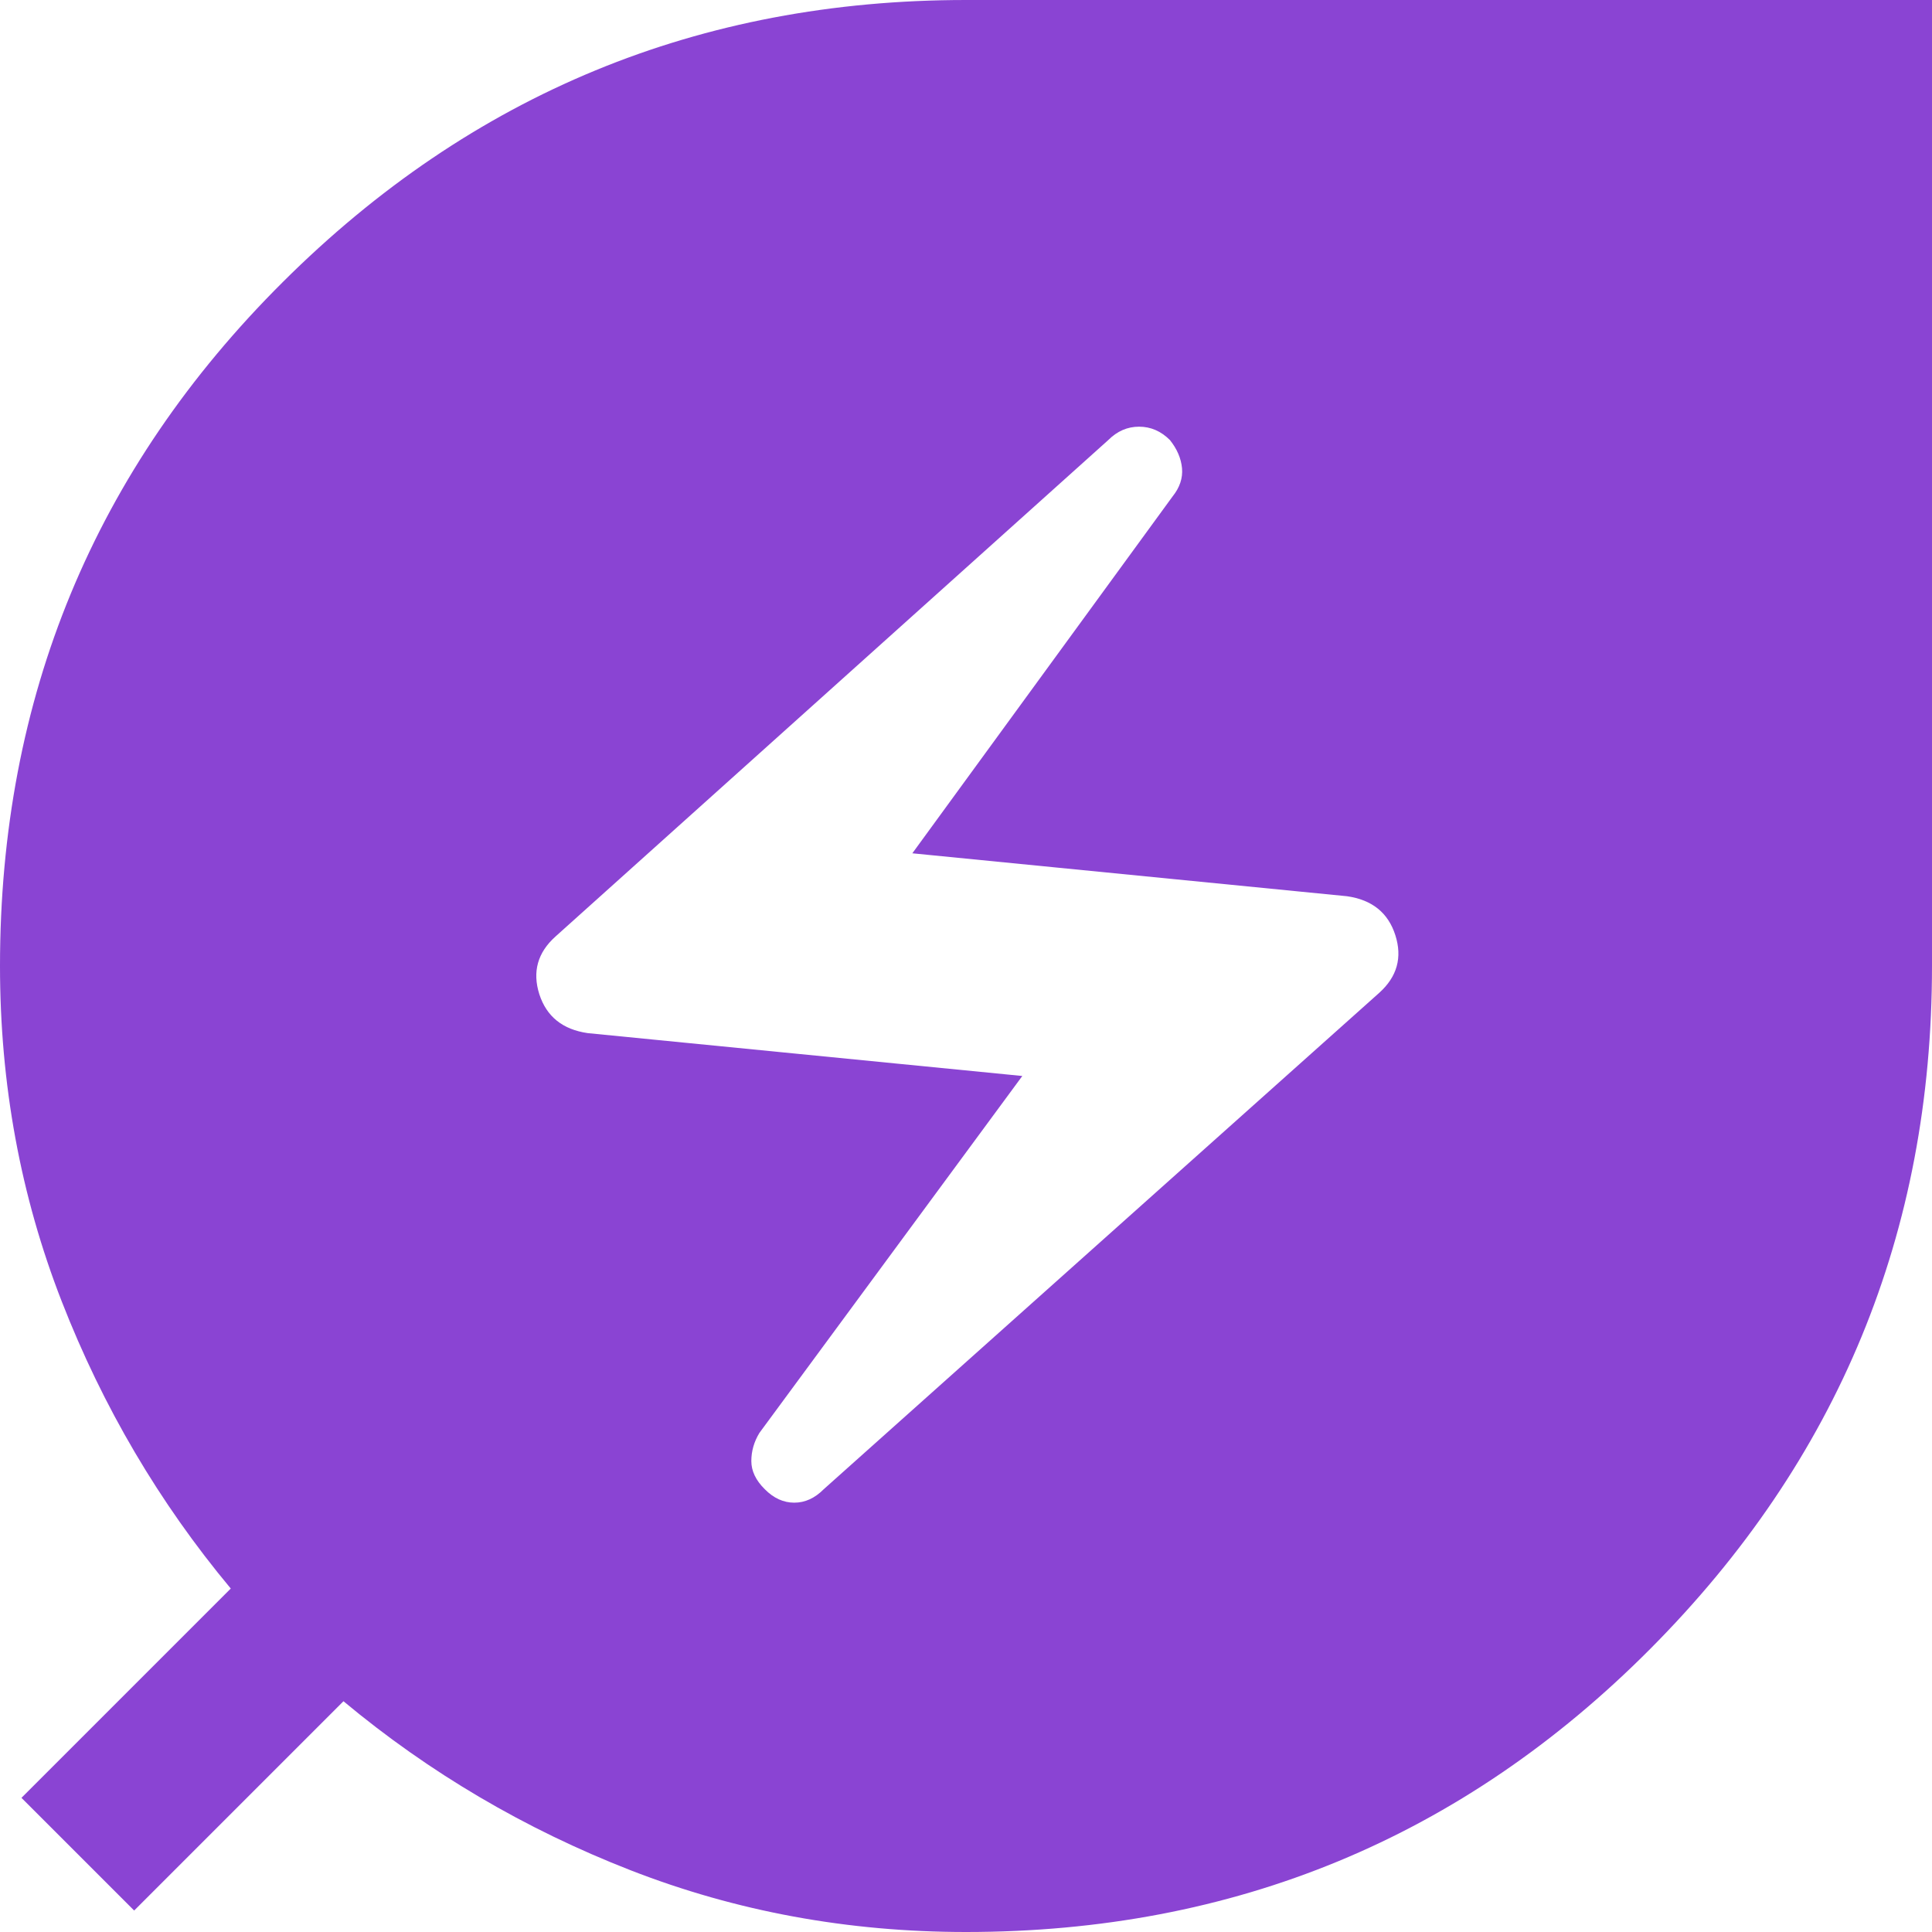
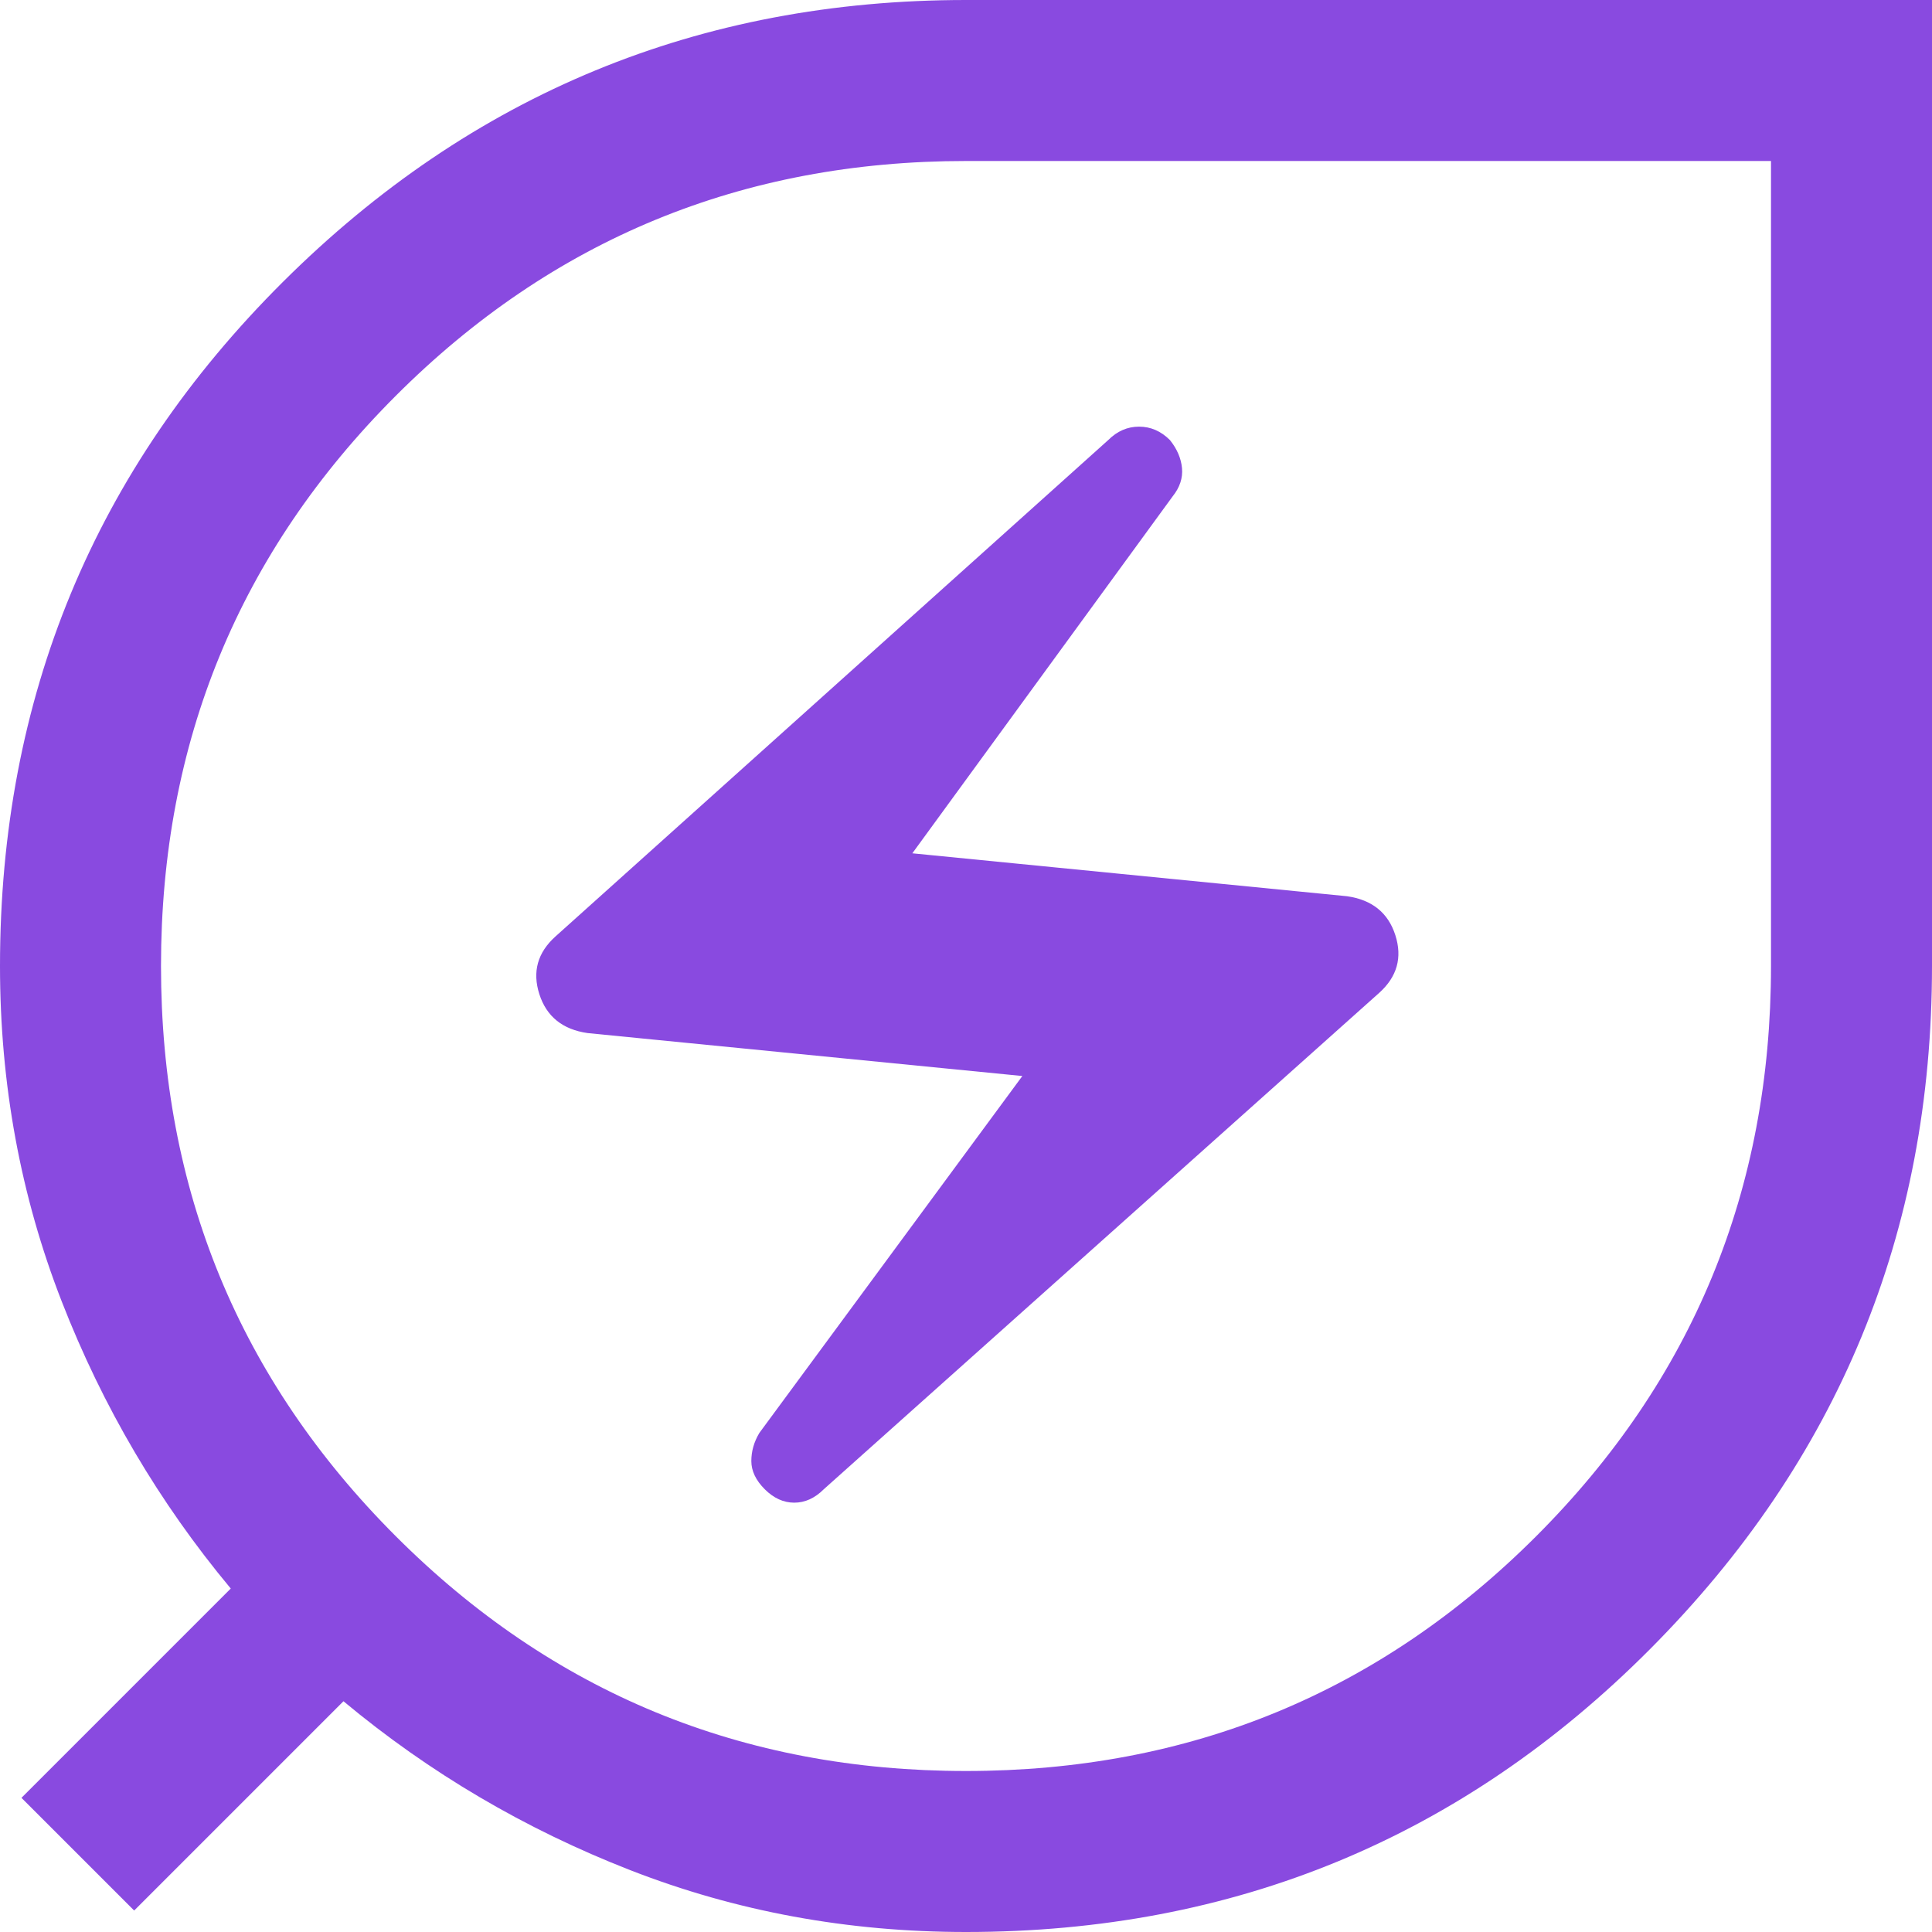
- <svg xmlns="http://www.w3.org/2000/svg" width="27" height="27" viewBox="0 0 27 27" fill="none">
-   <path d="M13.5 27C11.85 27 10.287 26.712 8.812 26.137C7.338 25.562 6 24.775 4.8 23.775L1.875 26.7L0.3 25.125L3.225 22.2C2.225 21 1.438 19.663 0.863 18.188C0.287 16.712 0 15.15 0 13.5C0 9.75 1.319 6.562 3.956 3.938C6.594 1.312 9.775 0 13.5 0H27V13.5C27 17.225 25.688 20.406 23.062 23.044C20.438 25.681 17.25 27 13.5 27ZM11.512 20.812L19.275 13.875C19.525 13.65 19.6 13.381 19.5 13.069C19.4 12.756 19.175 12.575 18.825 12.525L12.75 11.925L16.387 6.938C16.488 6.812 16.531 6.681 16.519 6.544C16.506 6.406 16.45 6.275 16.35 6.15C16.225 6.025 16.081 5.963 15.919 5.963C15.756 5.963 15.613 6.025 15.488 6.15L7.763 13.088C7.513 13.312 7.438 13.581 7.537 13.894C7.638 14.206 7.862 14.387 8.213 14.438L14.287 15.037L10.613 20.025C10.537 20.15 10.5 20.281 10.5 20.419C10.5 20.556 10.562 20.688 10.688 20.812C10.812 20.938 10.95 21 11.1 21C11.25 21 11.387 20.938 11.512 20.812Z" fill="#8A44D3" />
+ <svg xmlns="http://www.w3.org/2000/svg" width="72" height="72" viewBox="0 0 72 72" fill="none">
+   <path d="M36 72C31.6 72 27.433 71.233 23.5 69.7C19.567 68.167 16 66.067 12.8 63.4L5 71.2L0.8 67L8.6 59.2C5.933 56 3.833 52.433 2.3 48.5C0.767 44.567 0 40.4 0 36C0 26 3.517 17.5 10.55 10.5C17.583 3.5 26.067 0 36 0H72V36C72 45.933 68.5 54.417 61.5 61.45C54.5 68.483 46 72 36 72ZM36 66C44.333 66 51.417 63.083 57.25 57.25C63.083 51.417 66 44.333 66 36V6H36C27.667 6 20.583 8.917 14.75 14.75C8.917 20.583 6 27.667 6 36C6 44.333 8.917 51.417 14.75 57.25C20.583 63.083 27.667 66 36 66ZM30.7 55.5L51.4 37C52.067 36.4 52.267 35.683 52 34.85C51.733 34.017 51.133 33.533 50.2 33.4L34 31.8L43.7 18.5C43.967 18.167 44.083 17.817 44.05 17.45C44.017 17.083 43.867 16.733 43.6 16.4C43.267 16.067 42.883 15.9 42.45 15.9C42.017 15.9 41.633 16.067 41.3 16.4L20.7 34.9C20.033 35.5 19.833 36.217 20.1 37.05C20.367 37.883 20.967 38.367 21.9 38.5L38.1 40.1L28.3 53.4C28.1 53.733 28 54.083 28 54.45C28 54.817 28.167 55.167 28.5 55.5C28.833 55.833 29.2 56 29.6 56C30 56 30.367 55.833 30.7 55.5Z" fill="#894AE0" />
</svg>
